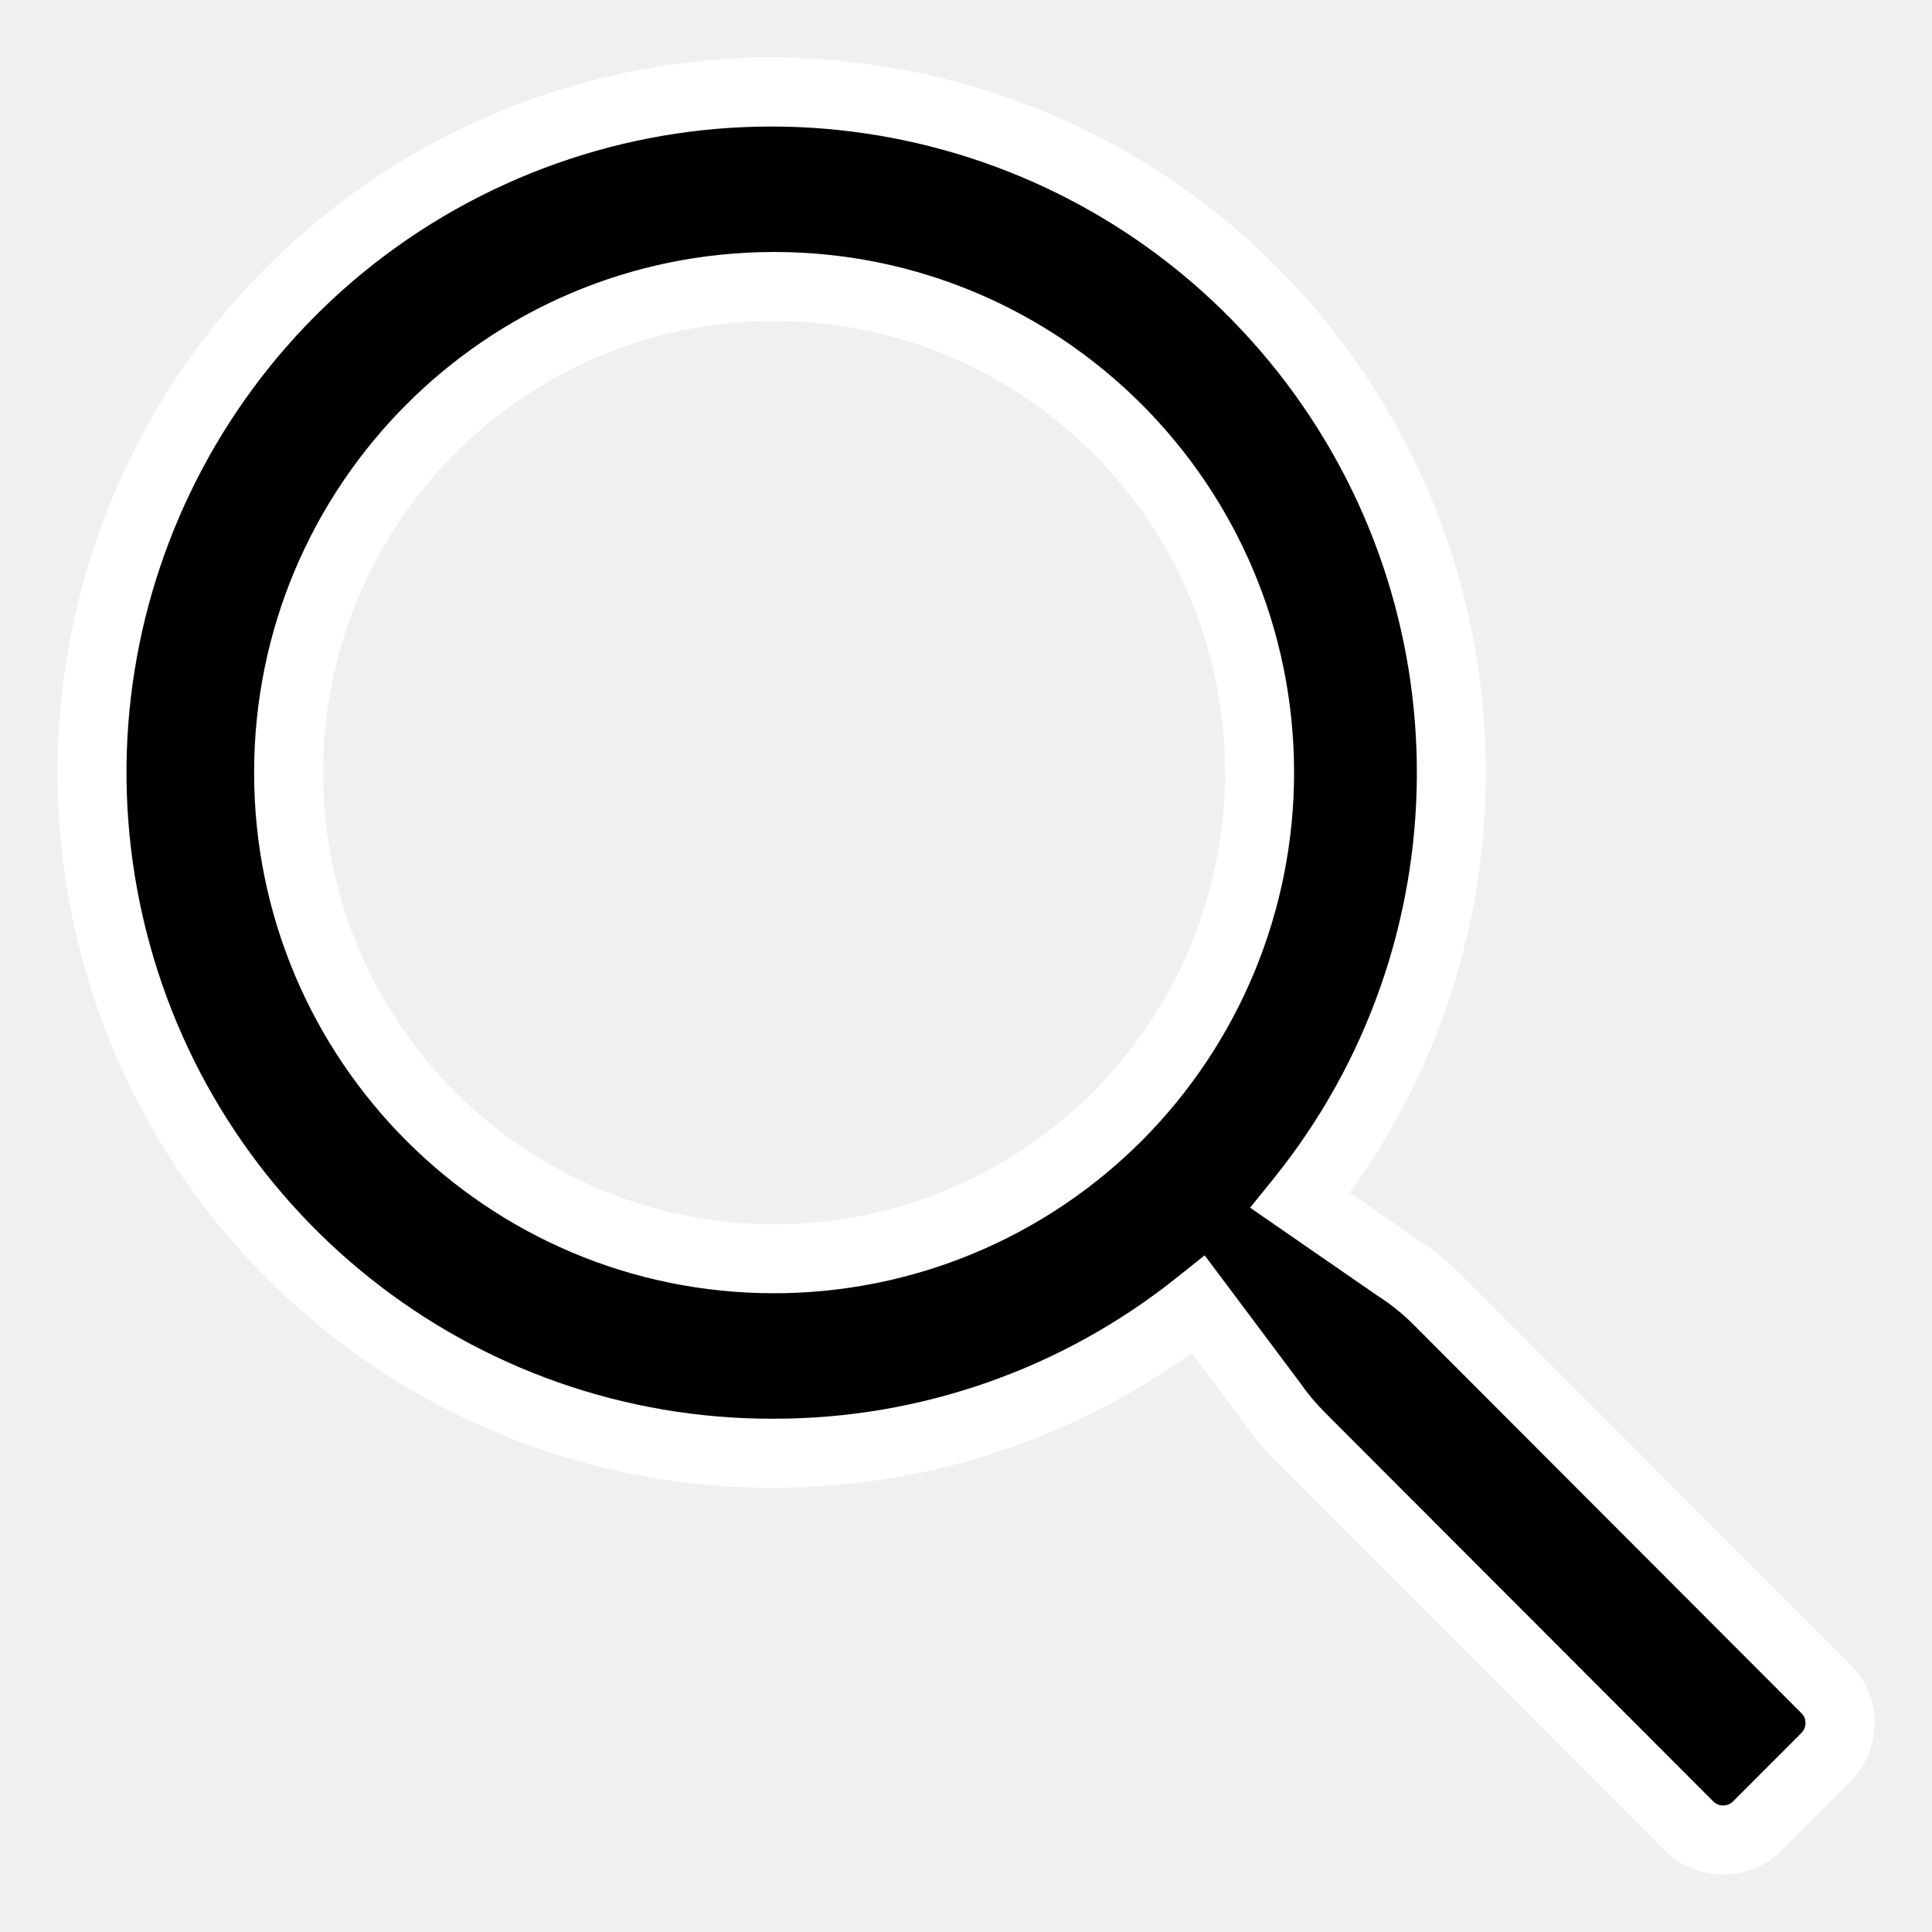
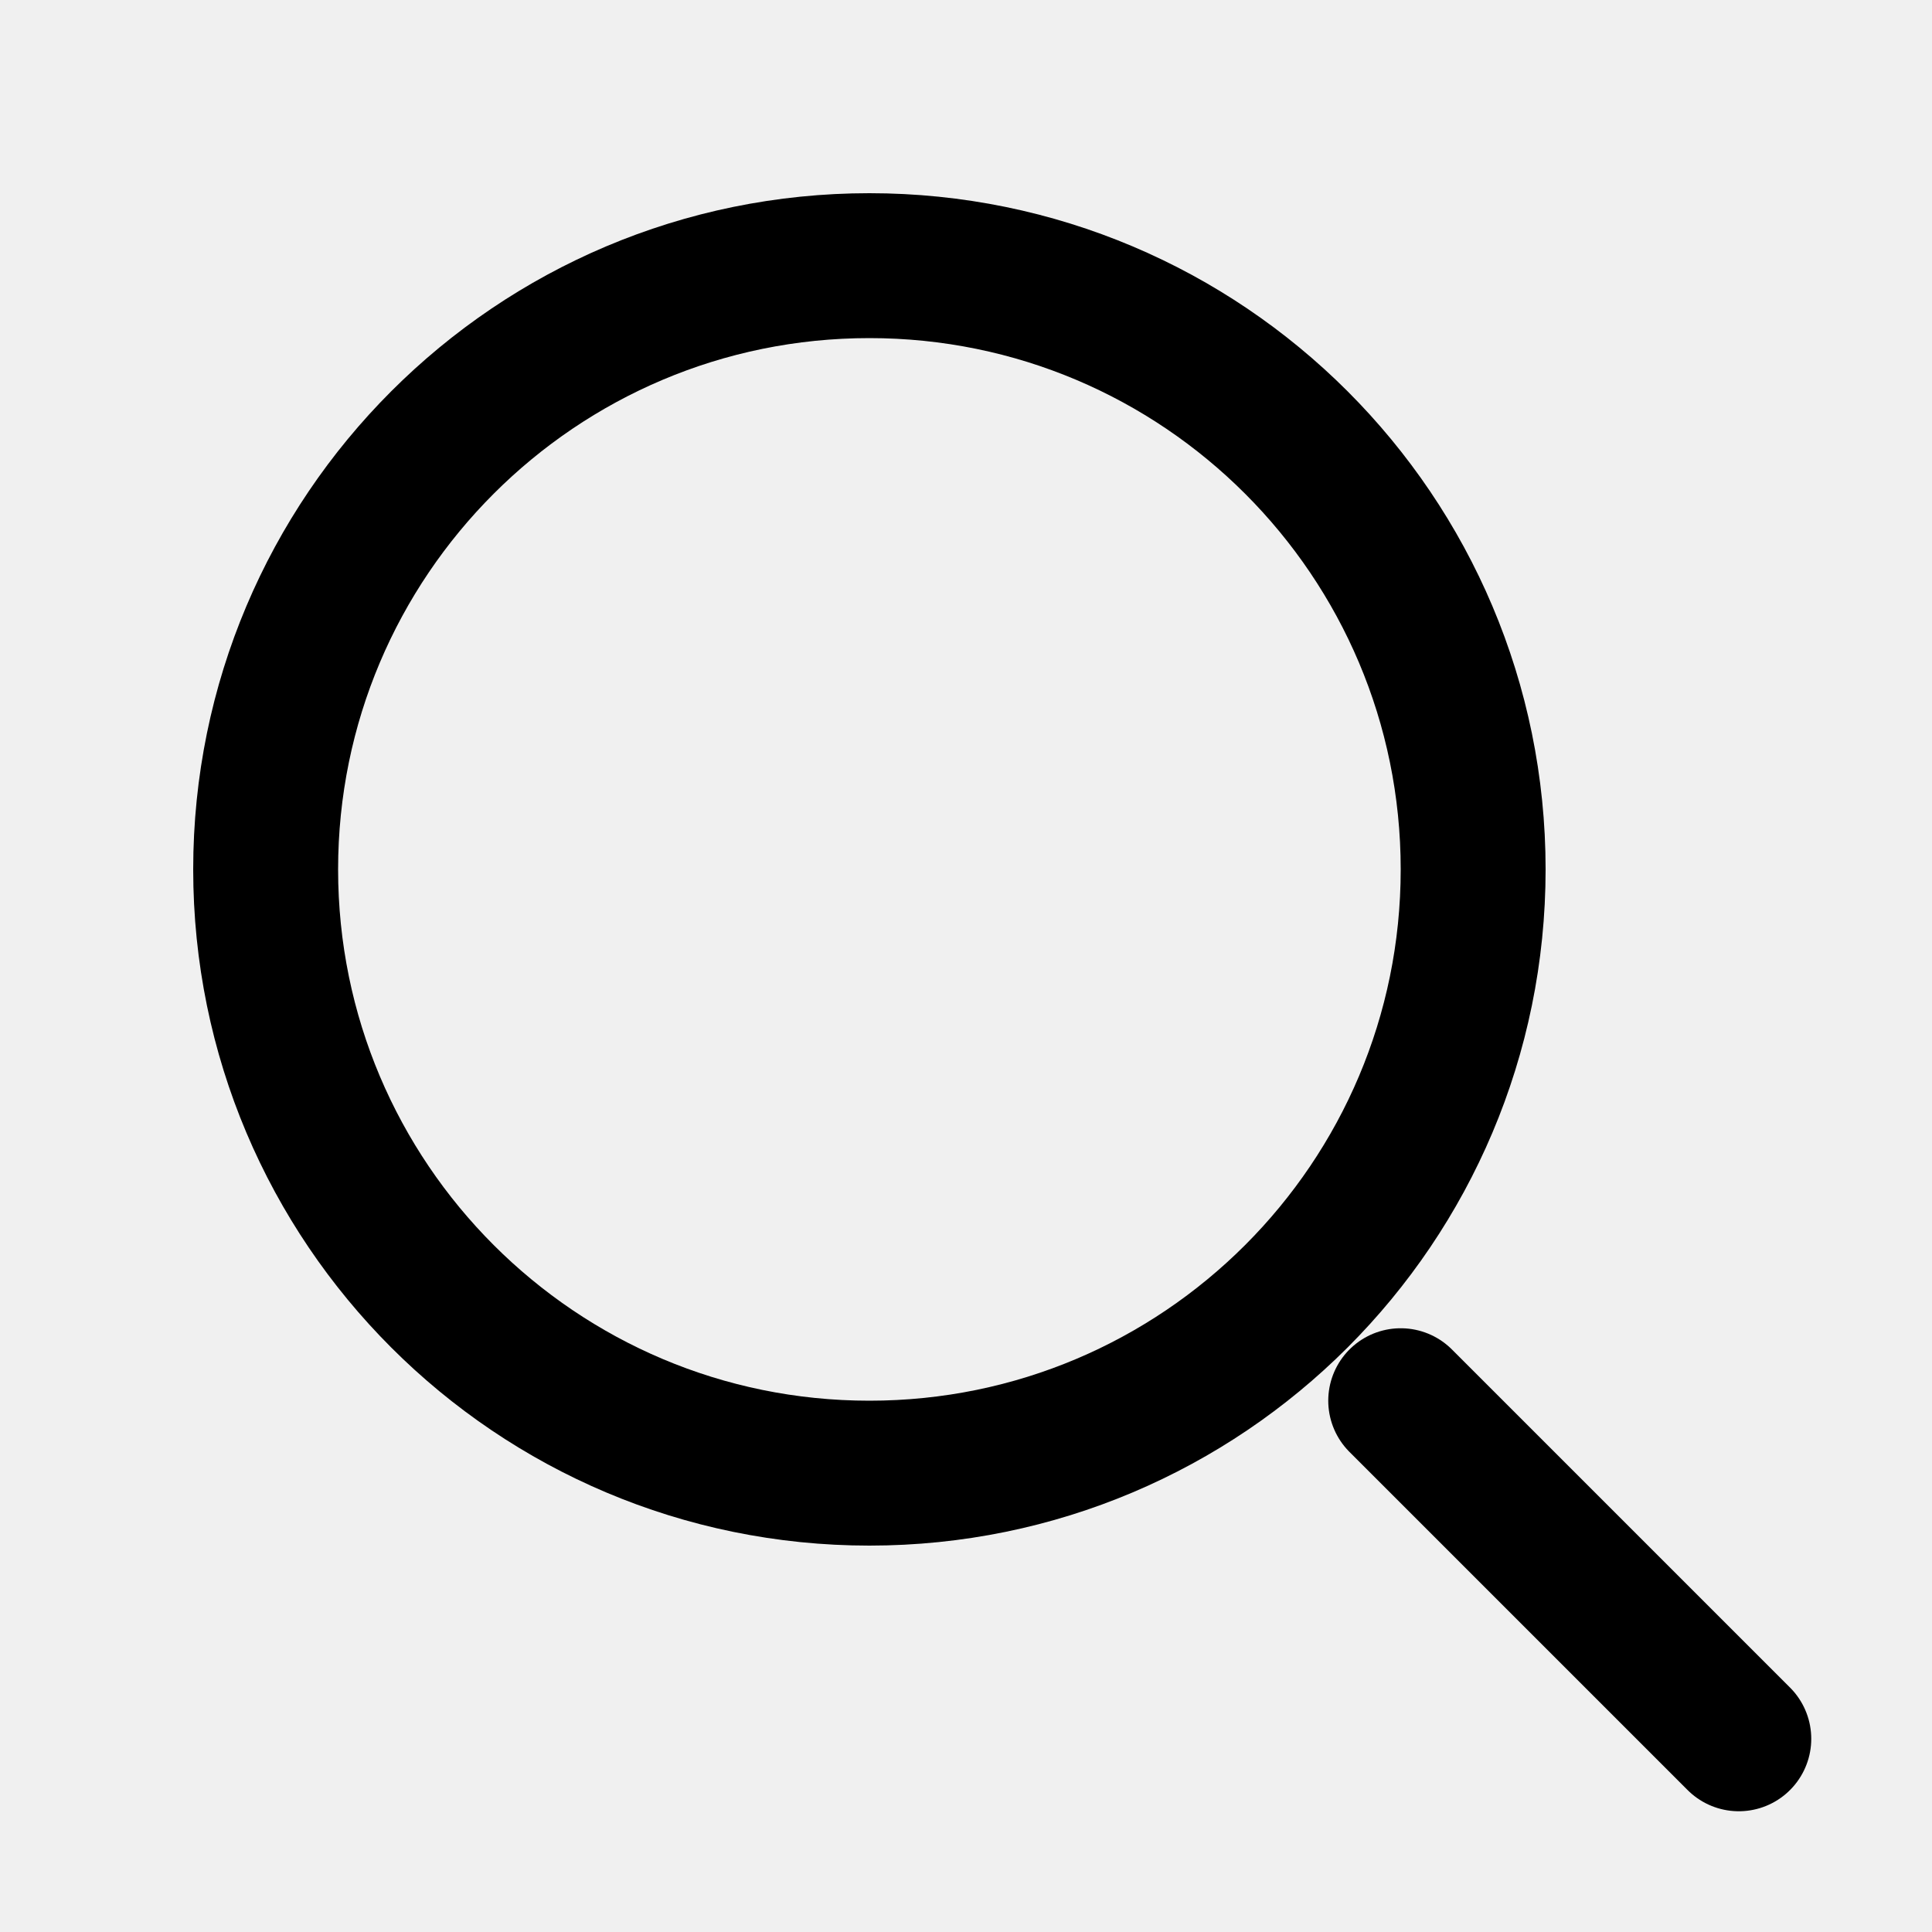
- <svg xmlns="http://www.w3.org/2000/svg" width="21" height="21" viewBox="0 0 21 21" fill="none">
-   <path fill-rule="evenodd" clip-rule="evenodd" d="M15.643 14.147L19.864 18.375C20.053 18.584 20.044 18.905 19.843 19.104L19.105 19.844C19.006 19.944 18.871 20 18.73 20C18.589 20 18.454 19.944 18.355 19.844L14.134 15.616C14.017 15.499 13.911 15.372 13.817 15.236L13.026 14.179C11.716 15.226 10.09 15.796 8.414 15.796C4.96 15.808 1.959 13.422 1.188 10.052C0.416 6.681 2.079 3.224 5.193 1.728C8.307 0.232 12.04 1.097 14.182 3.809C16.325 6.522 16.305 10.358 14.134 13.048L15.189 13.777C15.354 13.883 15.506 14.007 15.643 14.147ZM3.137 8.398C3.137 11.316 5.5 13.682 8.414 13.682C9.814 13.682 11.156 13.125 12.145 12.134C13.135 11.143 13.691 9.799 13.691 8.398C13.691 5.48 11.328 3.114 8.414 3.114C5.5 3.114 3.137 5.48 3.137 8.398Z" fill="currentColor" />
-   <path d="M19.864 18.375L20.143 18.124L20.137 18.117L20.13 18.11L19.864 18.375ZM15.643 14.147L15.375 14.409L15.378 14.412L15.643 14.147ZM19.843 19.104L19.579 18.837L19.578 18.839L19.843 19.104ZM19.105 19.844L18.839 19.579L18.838 19.58L19.105 19.844ZM18.355 19.844L18.622 19.58L18.621 19.579L18.355 19.844ZM14.134 15.616L13.868 15.881L13.869 15.881L14.134 15.616ZM13.817 15.236L14.126 15.023L14.122 15.017L14.117 15.011L13.817 15.236ZM13.026 14.179L13.326 13.954L13.094 13.645L12.792 13.886L13.026 14.179ZM8.414 15.796L8.414 15.421L8.413 15.421L8.414 15.796ZM1.188 10.052L0.822 10.135L1.188 10.052ZM5.193 1.728L5.031 1.39L5.193 1.728ZM14.182 3.809L13.888 4.042L14.182 3.809ZM14.134 13.048L13.842 12.813L13.588 13.127L13.921 13.357L14.134 13.048ZM15.189 13.777L14.976 14.086L14.987 14.093L15.189 13.777ZM12.145 12.134L12.411 12.399L12.145 12.134ZM19.864 18.375L20.13 18.11L15.908 13.882L15.643 14.147L15.378 14.412L19.599 18.64L19.864 18.375ZM19.843 19.104L20.107 19.37C20.45 19.031 20.466 18.483 20.143 18.124L19.864 18.375L19.586 18.625C19.64 18.686 19.638 18.78 19.579 18.837L19.843 19.104ZM19.105 19.844L19.37 20.109L20.109 19.369L19.843 19.104L19.578 18.839L18.839 19.579L19.105 19.844ZM18.73 20V20.375C18.971 20.375 19.202 20.279 19.371 20.108L19.105 19.844L18.838 19.58C18.809 19.609 18.77 19.625 18.73 19.625V20ZM18.355 19.844L18.089 20.108C18.258 20.279 18.489 20.375 18.73 20.375V20V19.625C18.689 19.625 18.651 19.609 18.622 19.58L18.355 19.844ZM14.134 15.616L13.869 15.881L18.09 20.109L18.355 19.844L18.621 19.579L14.399 15.351L14.134 15.616ZM13.817 15.236L13.509 15.449C13.615 15.604 13.736 15.748 13.868 15.881L14.134 15.616L14.399 15.351C14.299 15.251 14.207 15.14 14.126 15.023L13.817 15.236ZM13.026 14.179L12.726 14.404L13.517 15.461L13.817 15.236L14.117 15.011L13.326 13.954L13.026 14.179ZM8.414 15.796L8.414 16.171C10.175 16.172 11.884 15.572 13.26 14.472L13.026 14.179L12.792 13.886C11.548 14.88 10.005 15.421 8.414 15.421L8.414 15.796ZM1.188 10.052L0.822 10.135C1.633 13.677 4.786 16.184 8.415 16.171L8.414 15.796L8.413 15.421C5.135 15.432 2.286 13.168 1.553 9.968L1.188 10.052ZM5.193 1.728L5.031 1.39C1.759 2.962 0.011 6.594 0.822 10.135L1.188 10.052L1.553 9.968C0.82 6.767 2.4 3.486 5.355 2.066L5.193 1.728ZM14.182 3.809L14.477 3.577C12.226 0.727 8.303 -0.182 5.031 1.39L5.193 1.728L5.355 2.066C8.311 0.647 11.854 1.467 13.888 4.042L14.182 3.809ZM14.134 13.048L14.426 13.284C16.706 10.458 16.728 6.427 14.477 3.577L14.182 3.809L13.888 4.042C15.922 6.617 15.903 10.259 13.842 12.813L14.134 13.048ZM15.189 13.777L15.402 13.469L14.347 12.74L14.134 13.048L13.921 13.357L14.976 14.086L15.189 13.777ZM15.643 14.147L15.912 13.886C15.755 13.725 15.58 13.583 15.392 13.462L15.189 13.777L14.987 14.093C15.128 14.184 15.258 14.29 15.375 14.409L15.643 14.147ZM8.414 13.682V13.307C5.707 13.307 3.512 11.11 3.512 8.398H3.137H2.762C2.762 11.523 5.292 14.057 8.414 14.057V13.682ZM12.145 12.134L11.88 11.87C10.961 12.79 9.714 13.307 8.414 13.307V13.682V14.057C9.913 14.057 11.351 13.461 12.411 12.399L12.145 12.134ZM13.691 8.398H13.316C13.316 9.7 12.799 10.949 11.88 11.87L12.145 12.134L12.411 12.399C13.47 11.338 14.066 9.899 14.066 8.398H13.691ZM8.414 3.114V3.489C11.121 3.489 13.316 5.686 13.316 8.398H13.691H14.066C14.066 5.273 11.536 2.739 8.414 2.739V3.114ZM3.137 8.398H3.512C3.512 5.686 5.707 3.489 8.414 3.489V3.114V2.739C5.292 2.739 2.762 5.273 2.762 8.398H3.137Z" fill="white" />
+ <svg xmlns="http://www.w3.org/2000/svg" width="20" height="20" viewBox="0 0 20 20" fill="none">
+   <circle cx="9" cy="9" r="6.25" stroke="currentColor" stroke-width="1.5" />
+   <path d="M14.5 14.5L18 18" stroke="currentColor" stroke-width="1.5" stroke-linecap="round" />
</svg>
